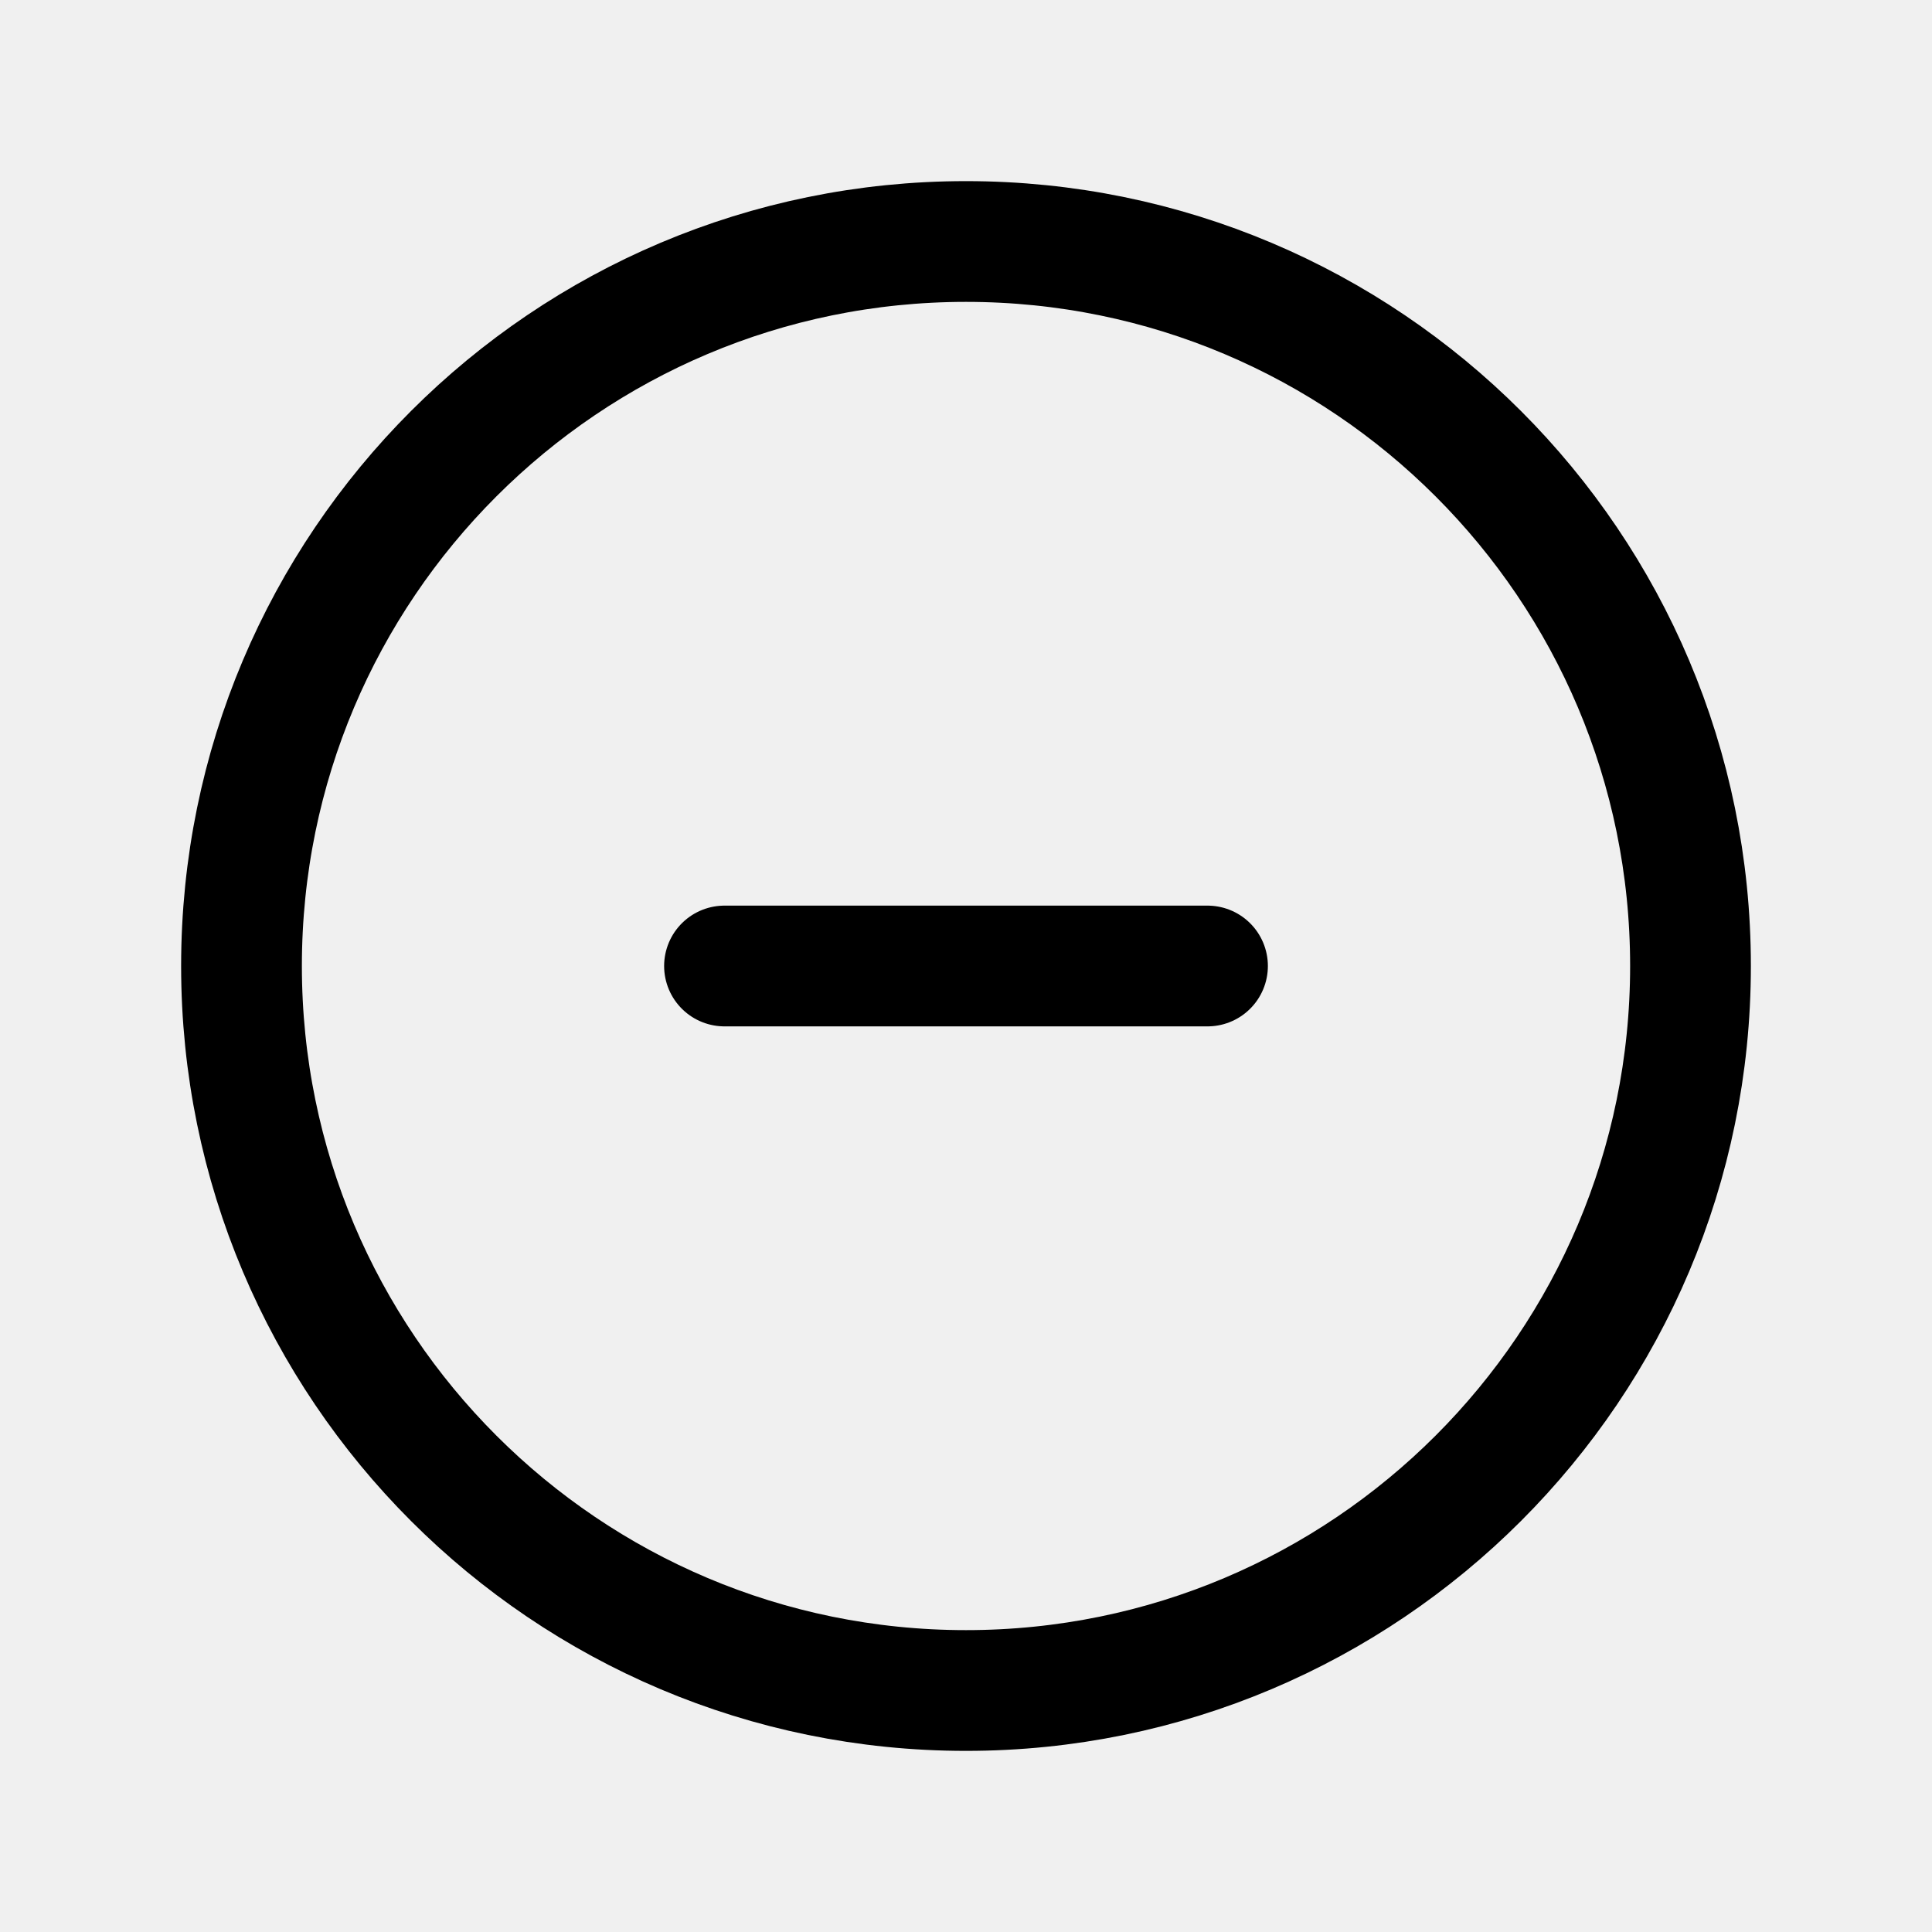
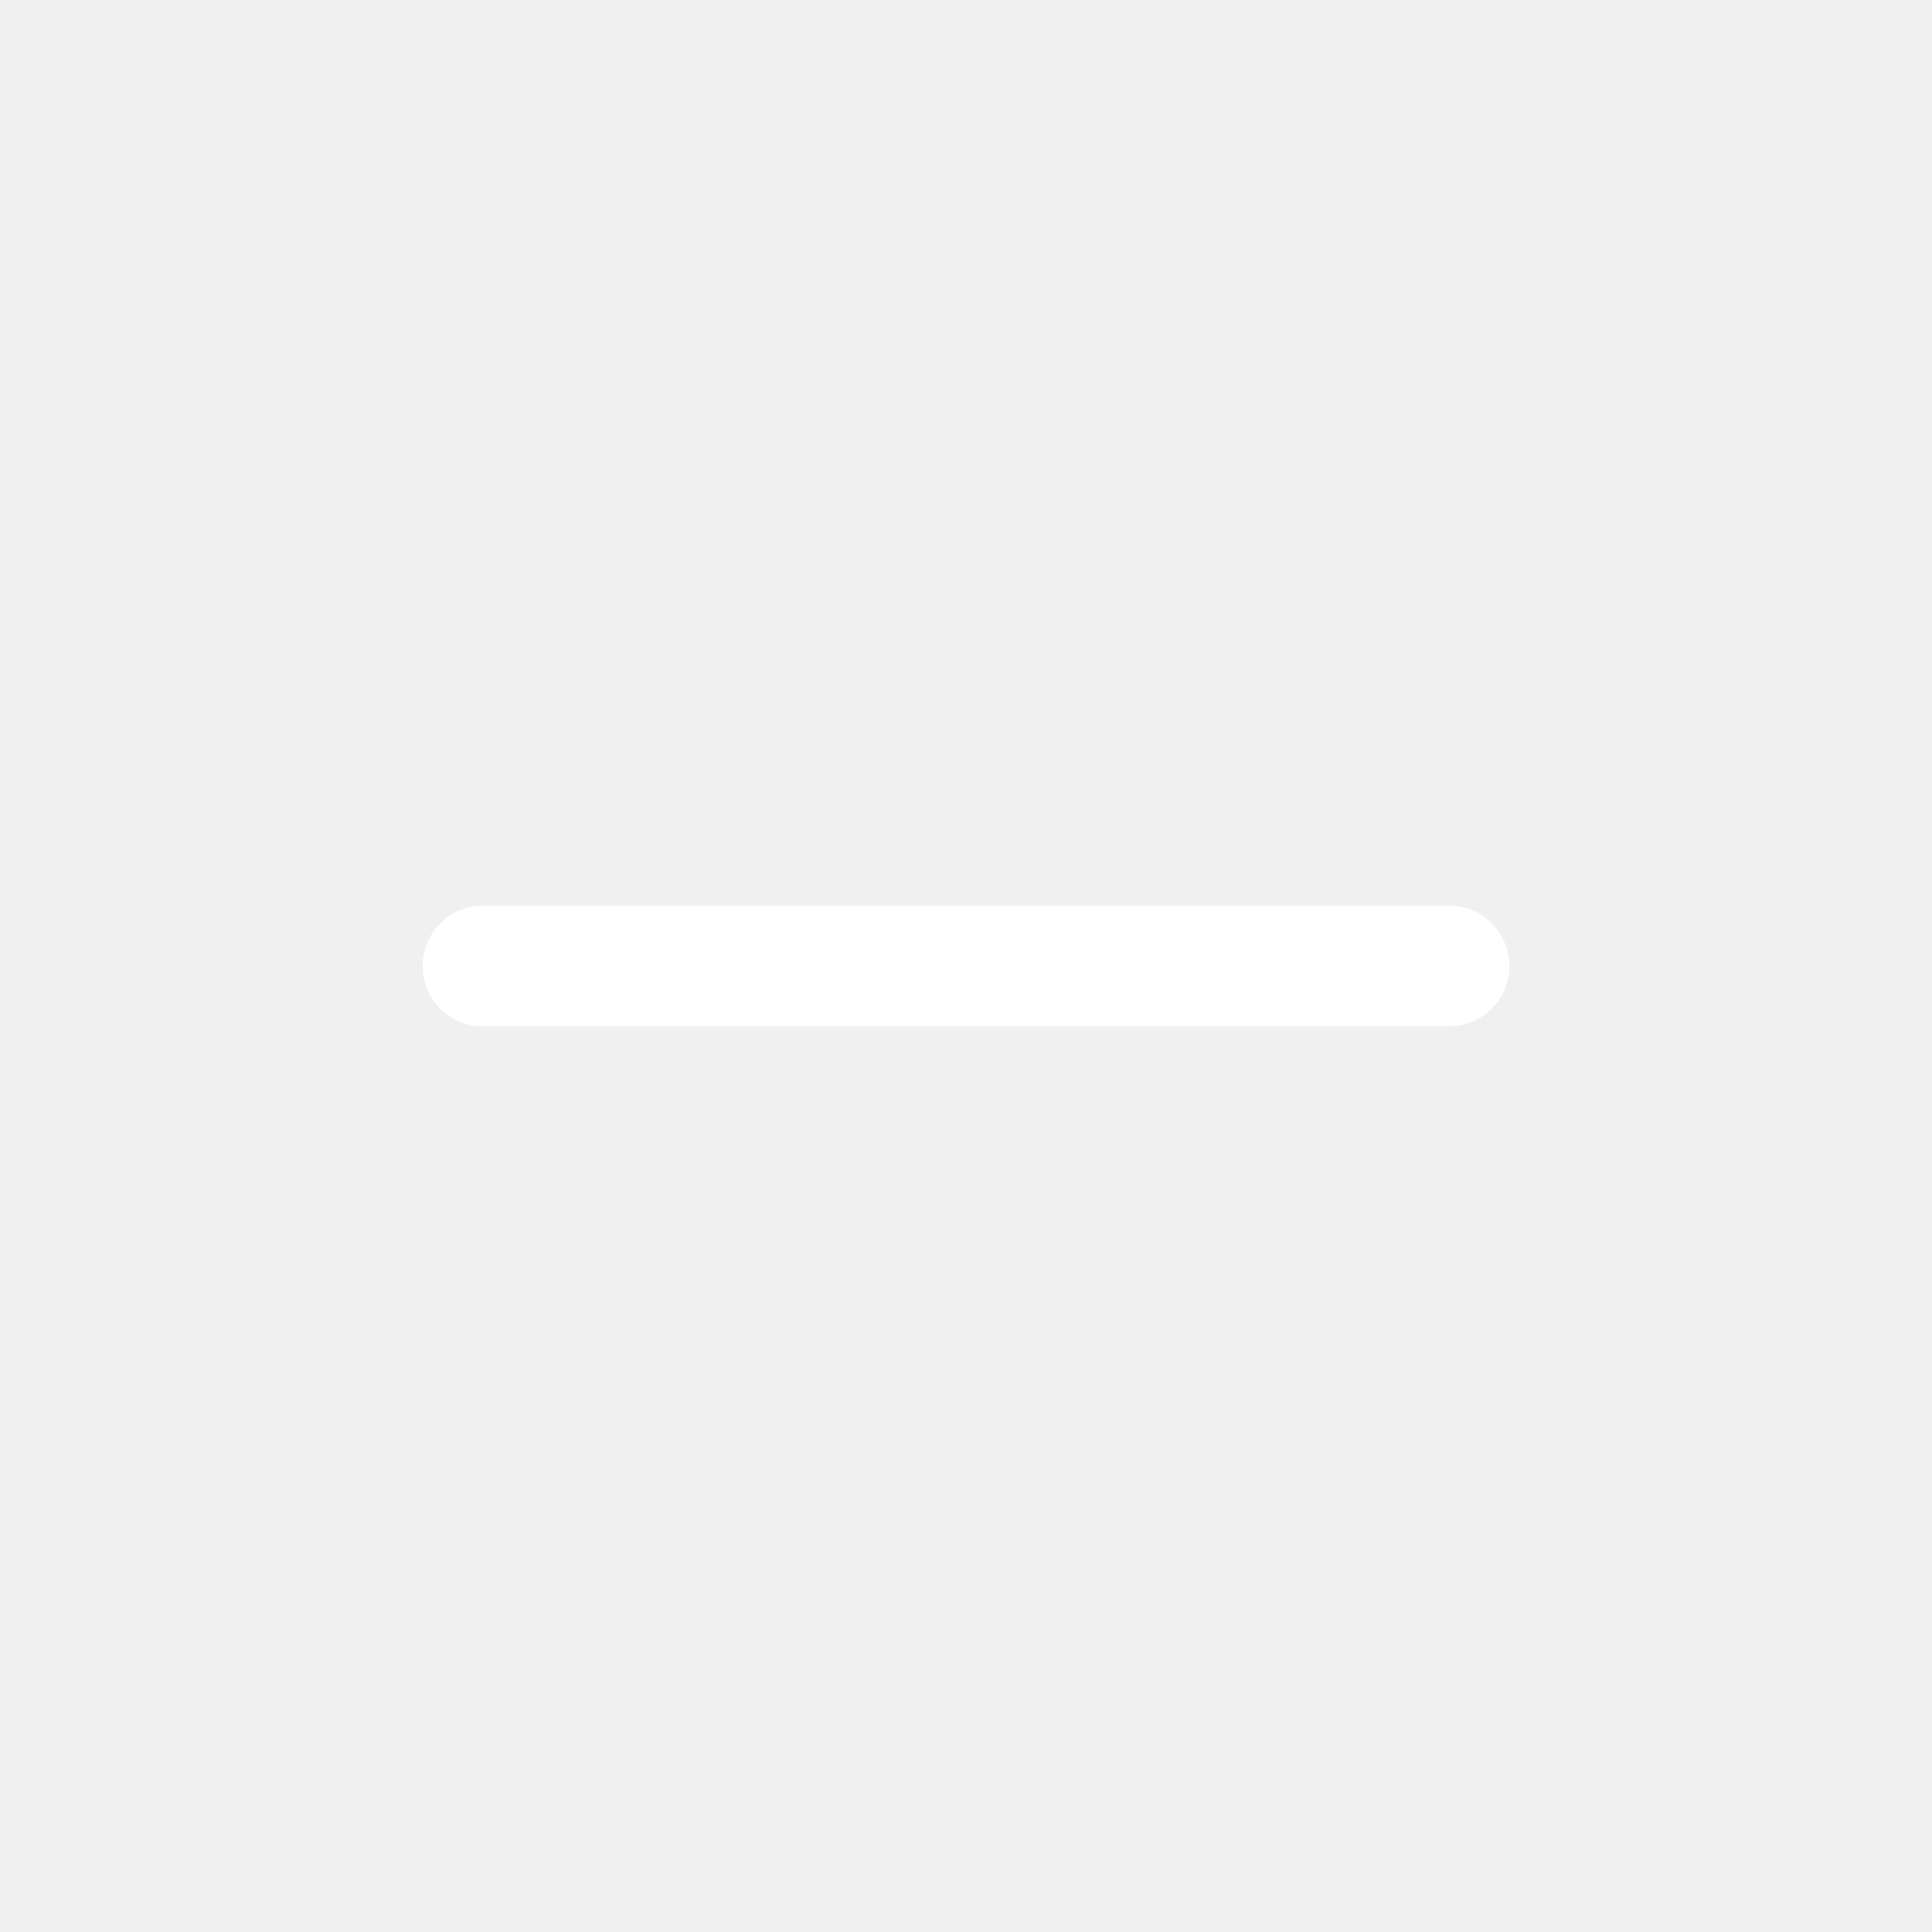
- <svg xmlns="http://www.w3.org/2000/svg" fill="none" viewBox="0 0 24 24" stroke-width="1.5" stroke="currentColor" class="w-6 h-6">
-   <path stroke-linecap="round" stroke-linejoin="round" d="M15 12H9m12 0a9 9 0 11-18 0 9 9 0 0118 0z" />
+ <svg xmlns="http://www.w3.org/2000/svg" fill="none" viewBox="0 0 24 24" stroke-width="1.5" stroke="white" class="w-6 h-6">
+   <path stroke-linecap="round" stroke-linejoin="round" d="M18 12H6" />
</svg>
